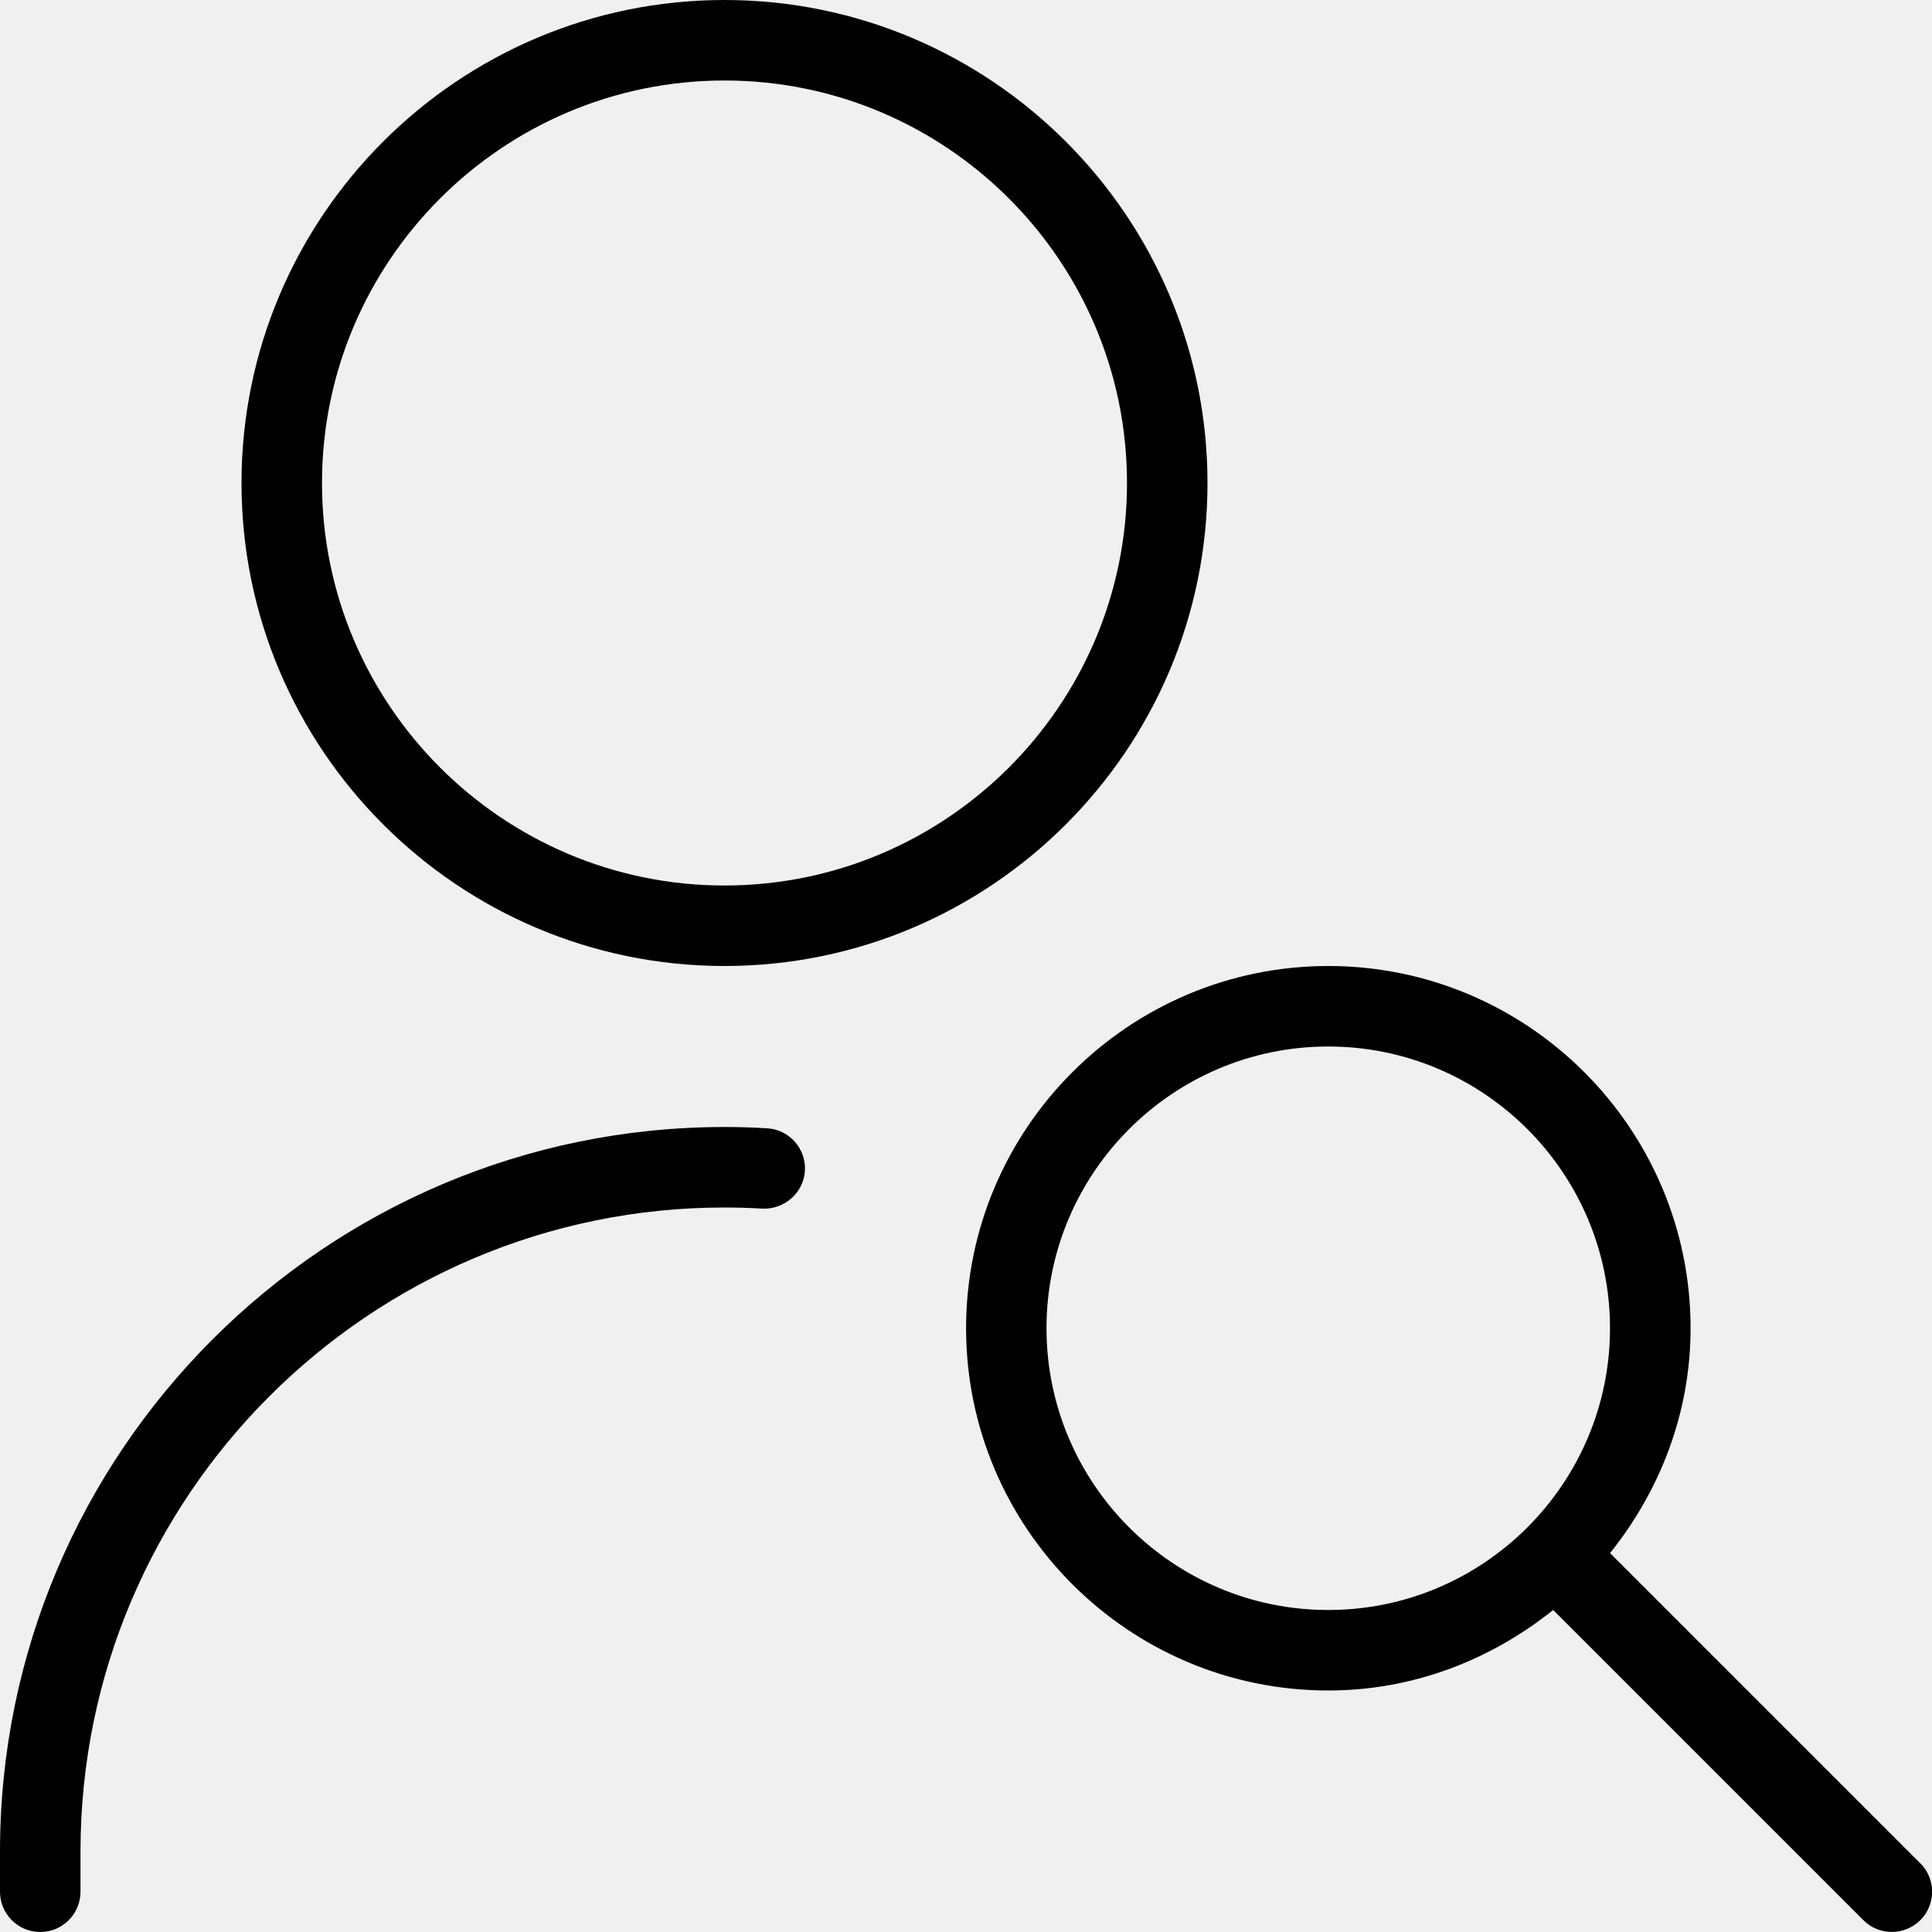
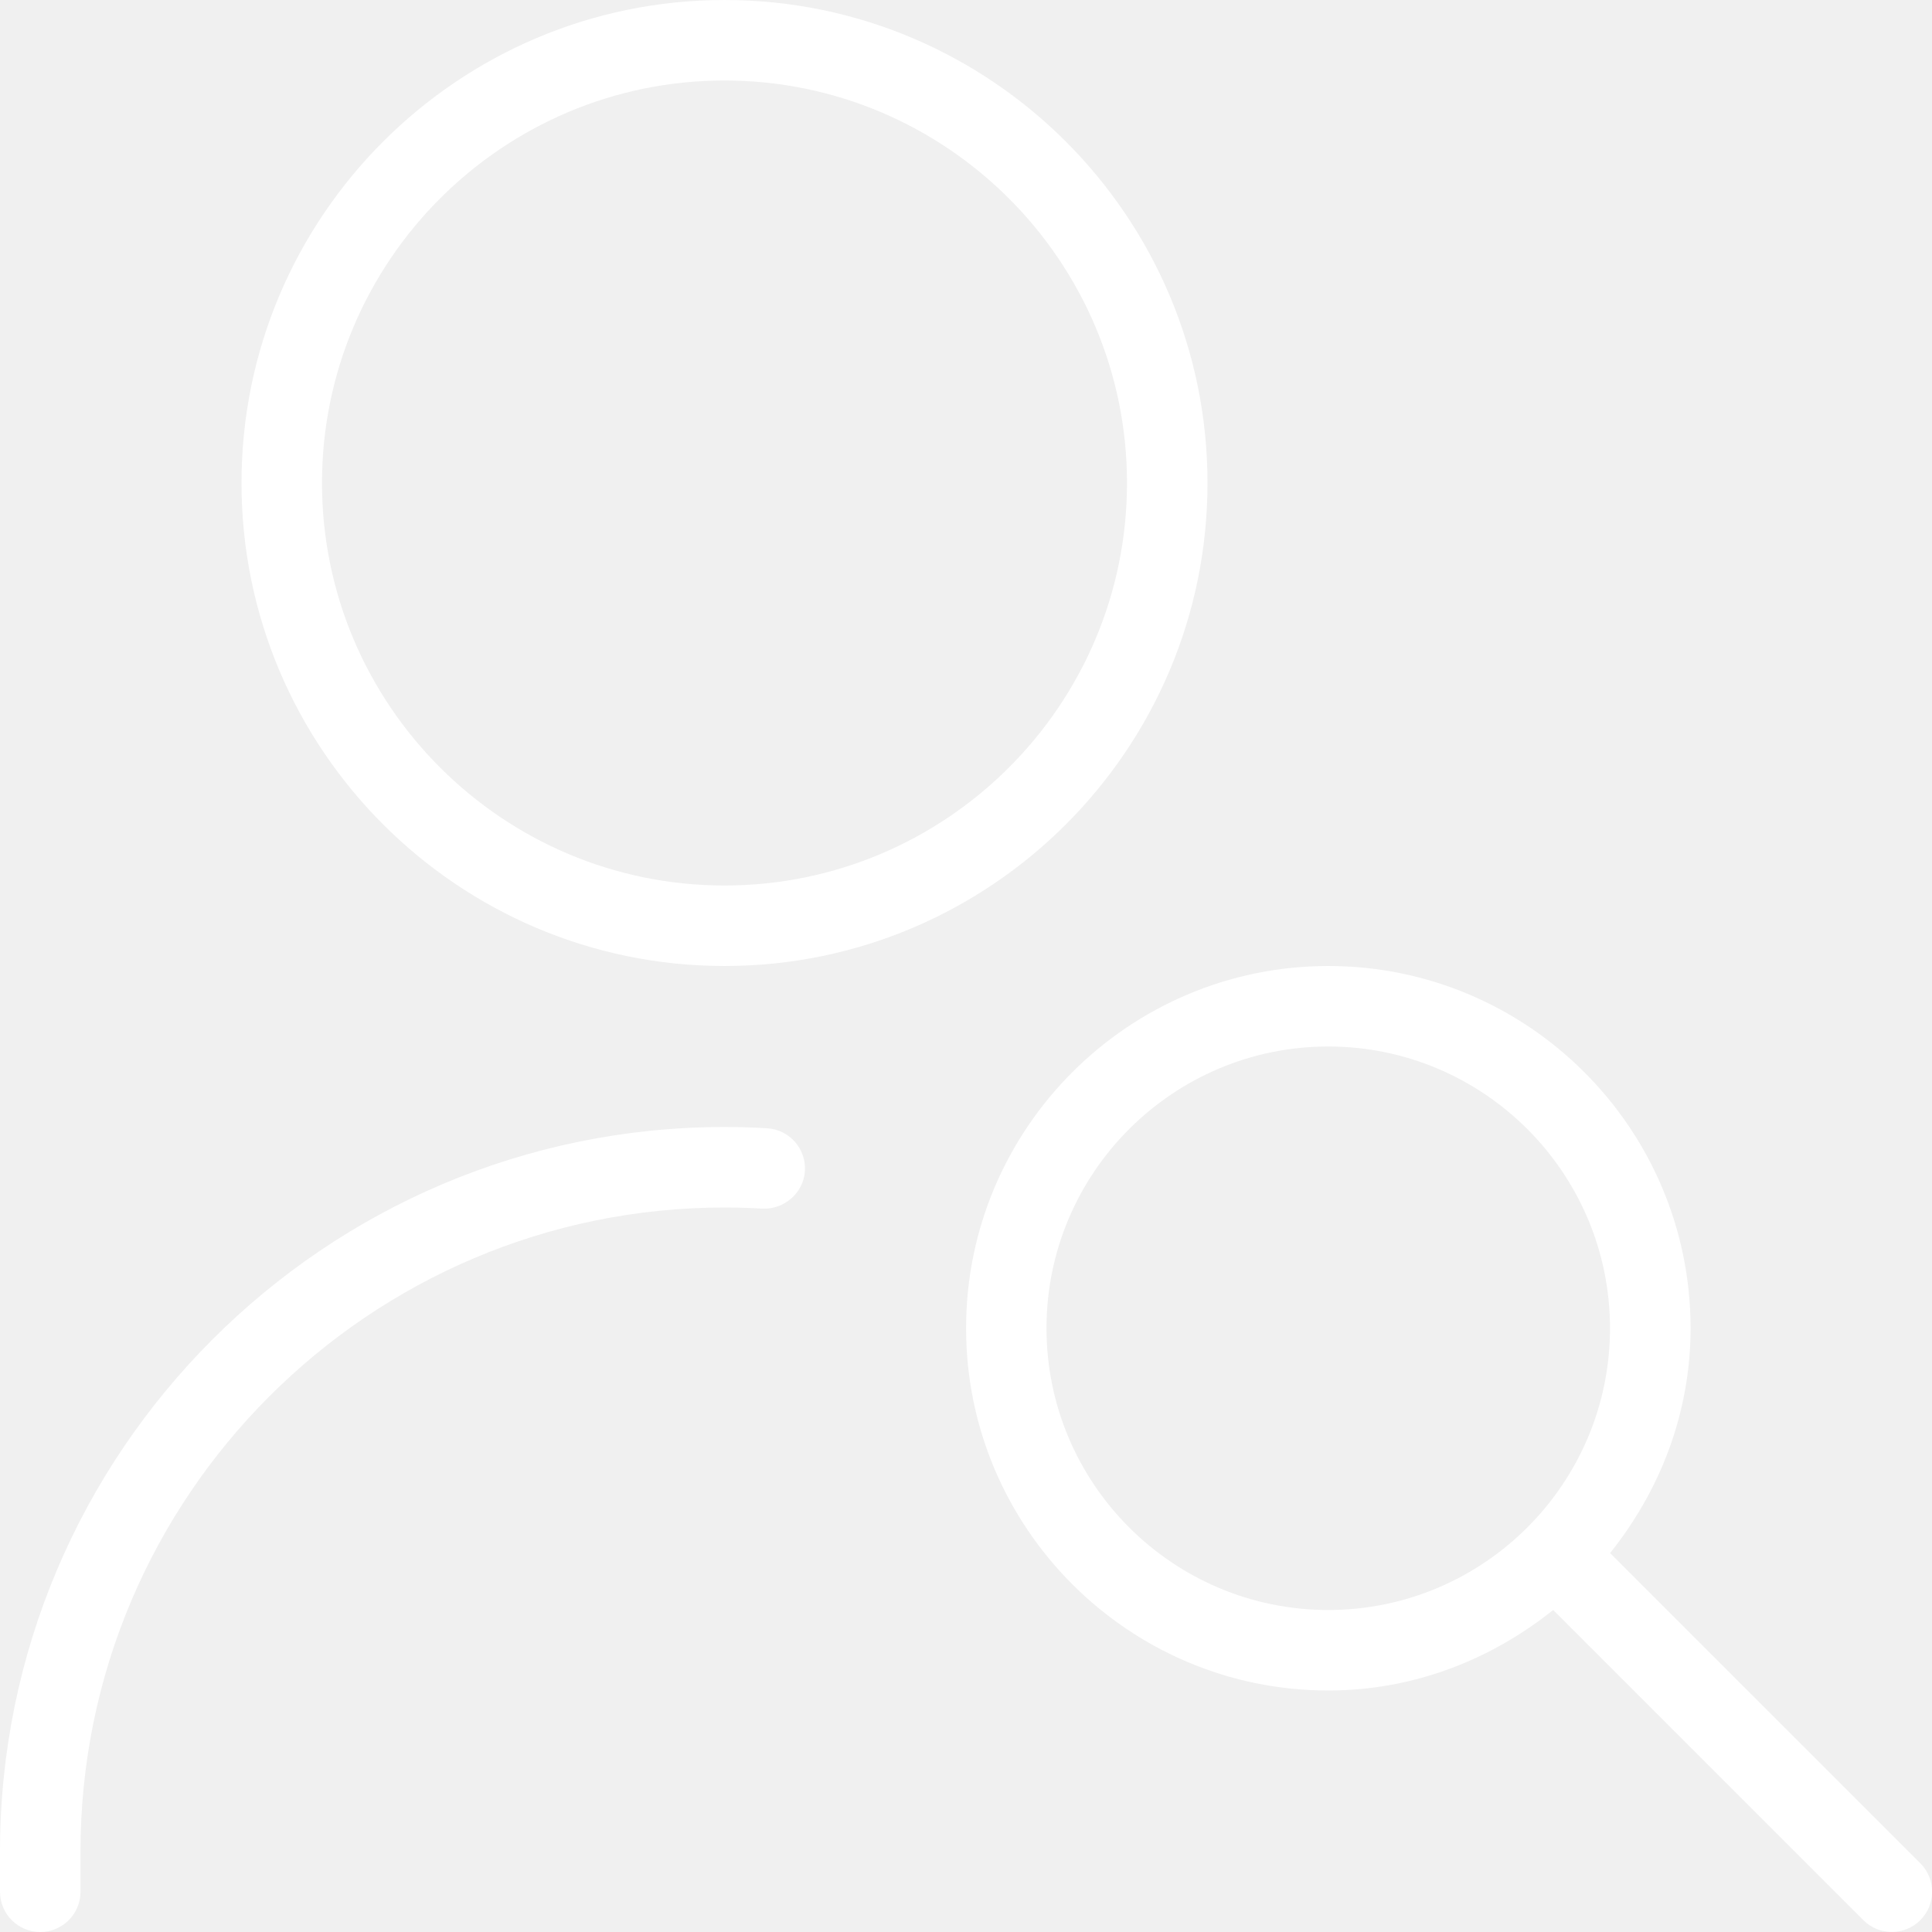
<svg xmlns="http://www.w3.org/2000/svg" id="Layer_1" data-name="Layer 1" viewBox="0 0 24 24">
-   <path d="M9,12c3.309,0,6-2.691,6-6S12.309,0,9,0,3,2.691,3,6s2.691,6,6,6Zm0-11c2.757,0,5,2.243,5,5s-2.243,5-5,5-5-2.243-5-5S6.243,1,9,1Zm14.854,22.146l-3.853-3.853c.616-.77,1-1.733,1-2.793,0-2.481-2.019-4.5-4.5-4.5s-4.5,2.019-4.5,4.5,2.019,4.5,4.5,4.5c1.06,0,2.023-.384,2.793-1l3.853,3.853c.098,.098,.226,.146,.354,.146s.256-.049,.354-.146c.195-.195,.195-.512,0-.707Zm-7.354-3.146c-1.93,0-3.5-1.57-3.5-3.5s1.57-3.5,3.5-3.5,3.5,1.57,3.5,3.5-1.57,3.5-3.5,3.5Zm-6.501-5.456c-.016,.275-.257,.482-.528,.47-.156-.009-.312-.014-.471-.014-4.411,0-8,3.589-8,8v.5c0,.276-.224,.5-.5,.5s-.5-.224-.5-.5v-.5c0-4.962,4.038-9,9-9,.178,0,.354,.005,.529,.016,.276,.016,.486,.253,.47,.528Z" />
+   <path d="M9,12c3.309,0,6-2.691,6-6S12.309,0,9,0,3,2.691,3,6s2.691,6,6,6Zm0-11c2.757,0,5,2.243,5,5s-2.243,5-5,5-5-2.243-5-5S6.243,1,9,1Zm14.854,22.146l-3.853-3.853c.616-.77,1-1.733,1-2.793,0-2.481-2.019-4.5-4.5-4.5s-4.5,2.019-4.5,4.5,2.019,4.5,4.5,4.5c1.06,0,2.023-.384,2.793-1l3.853,3.853c.098,.098,.226,.146,.354,.146s.256-.049,.354-.146c.195-.195,.195-.512,0-.707Zm-7.354-3.146c-1.93,0-3.5-1.57-3.5-3.5s1.57-3.5,3.5-3.5,3.5,1.57,3.5,3.5-1.57,3.5-3.5,3.5Zm-6.501-5.456c-.016,.275-.257,.482-.528,.47-.156-.009-.312-.014-.471-.014-4.411,0-8,3.589-8,8v.5c0,.276-.224,.5-.5,.5s-.5-.224-.5-.5v-.5c0-4.962,4.038-9,9-9,.178,0,.354,.005,.529,.016,.276,.016,.486,.253,.47,.528Z" fill="white" />
</svg>
